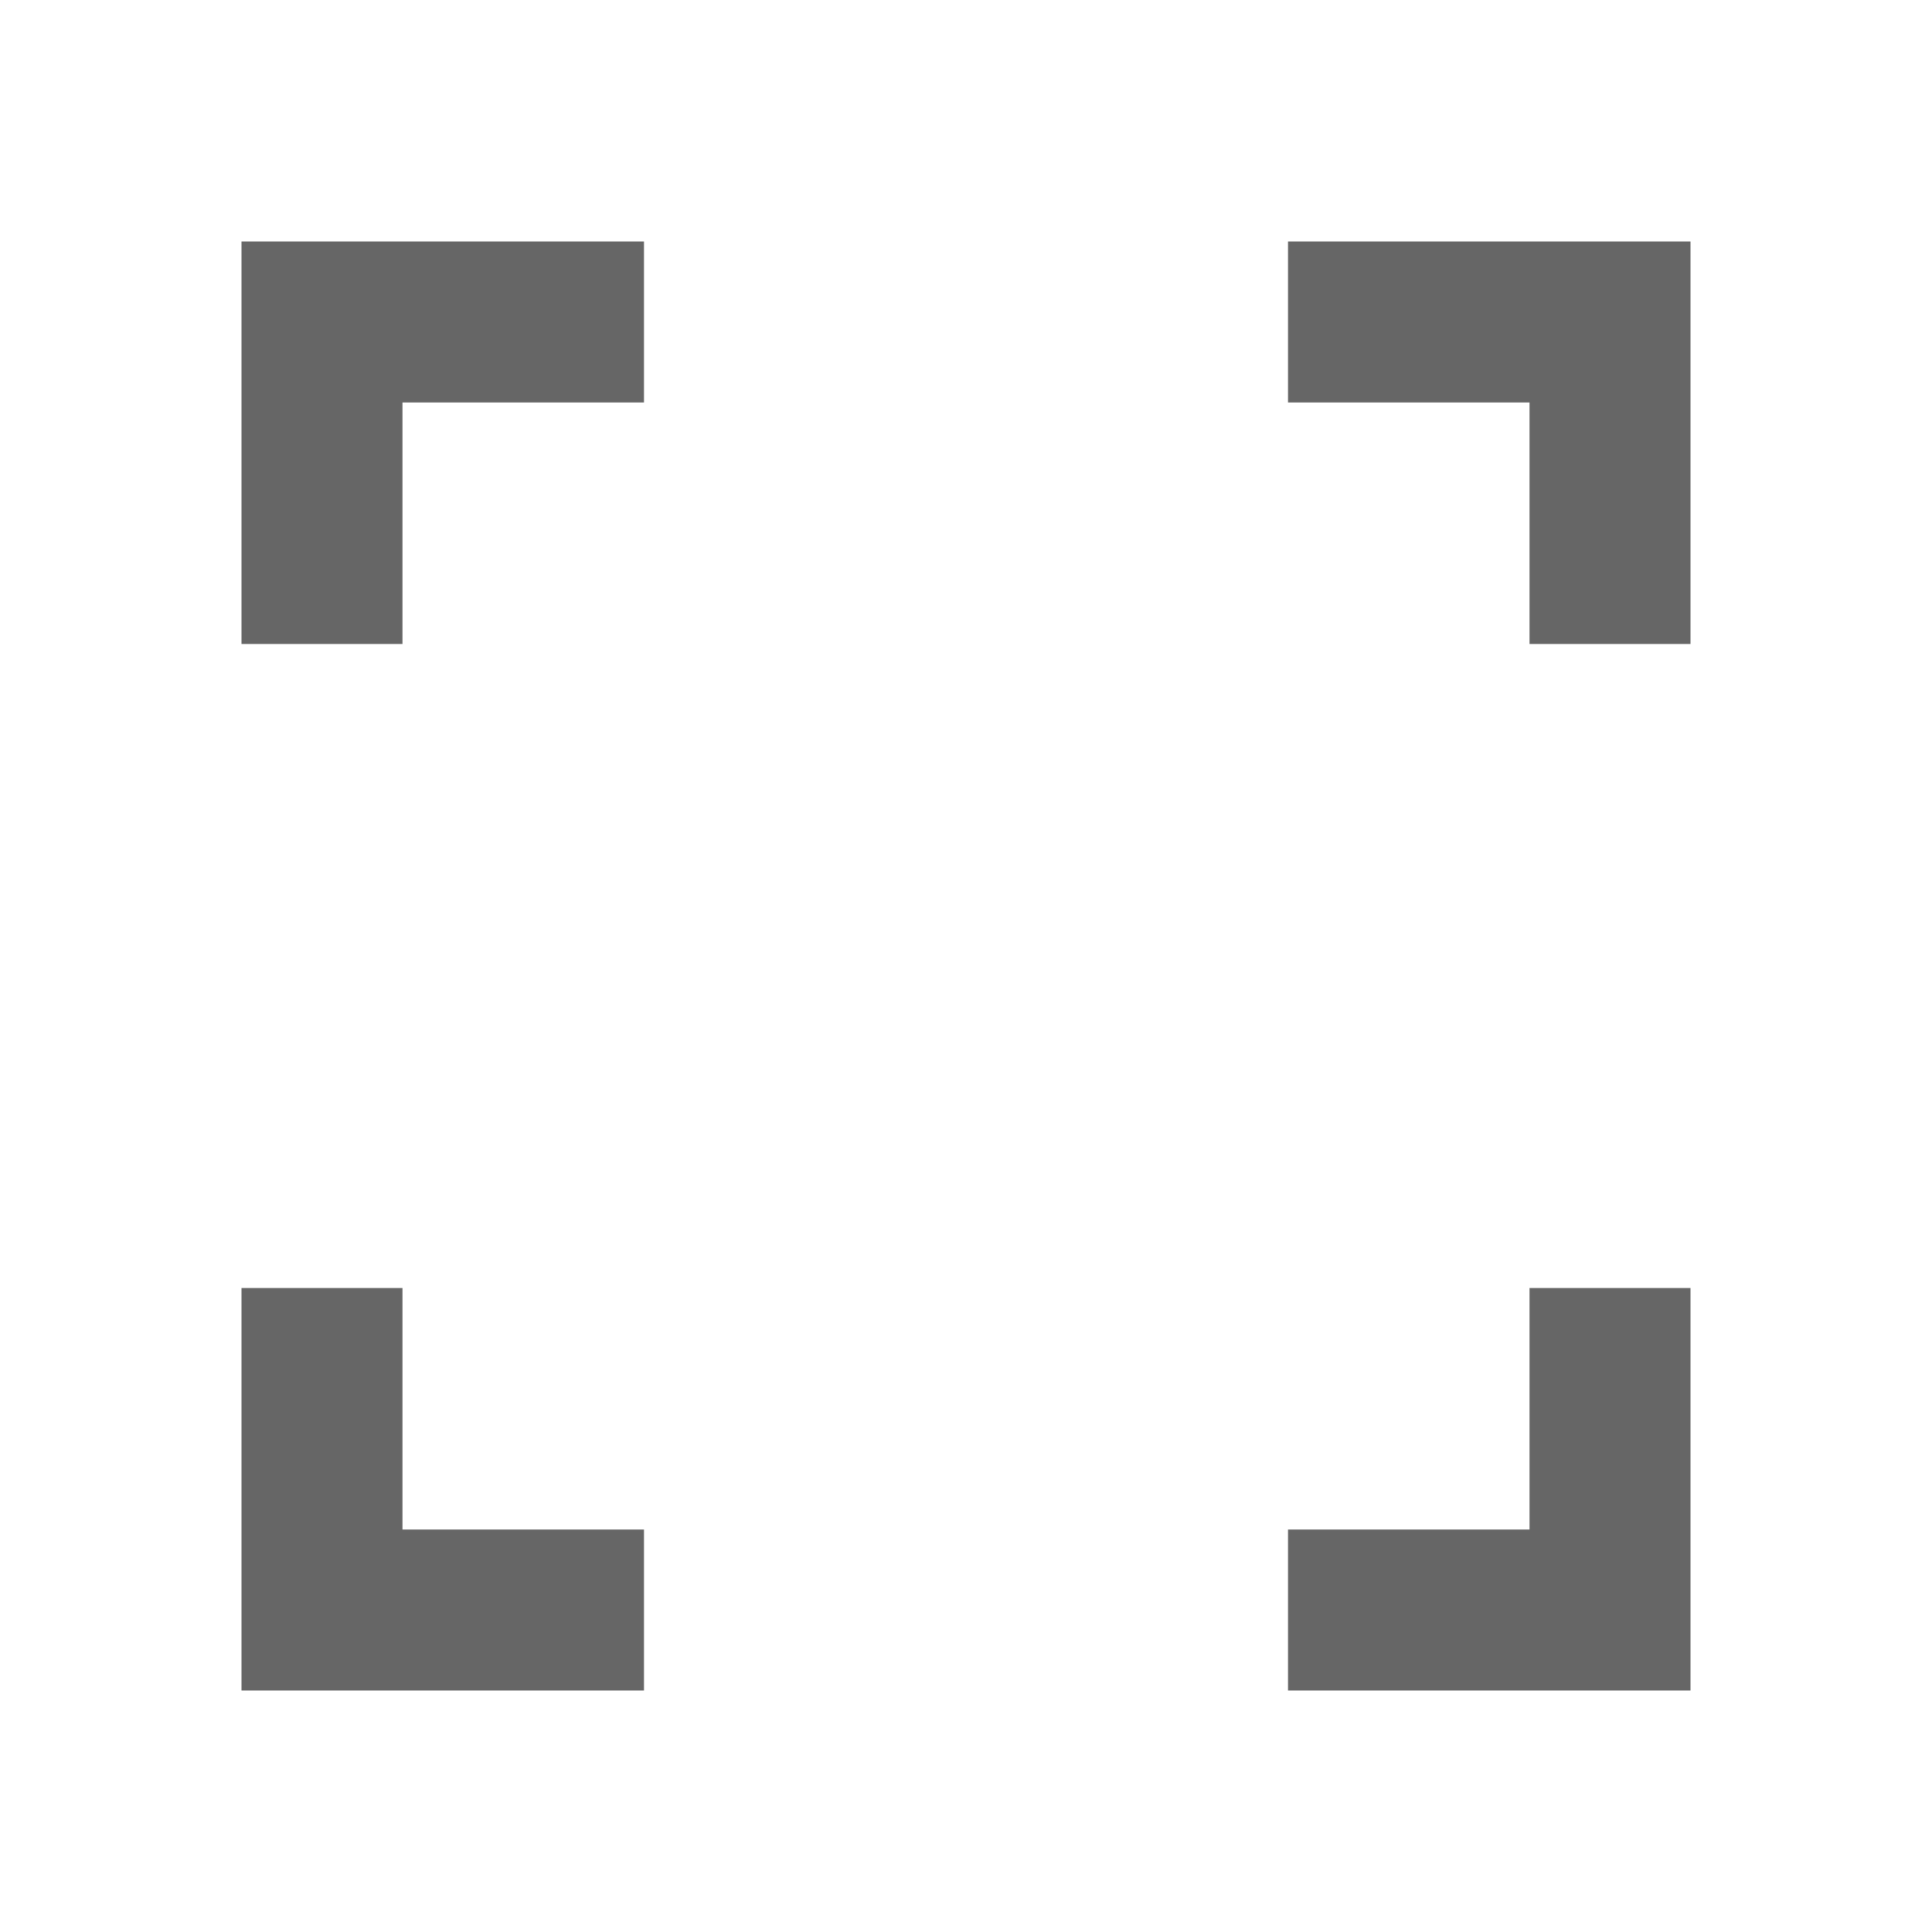
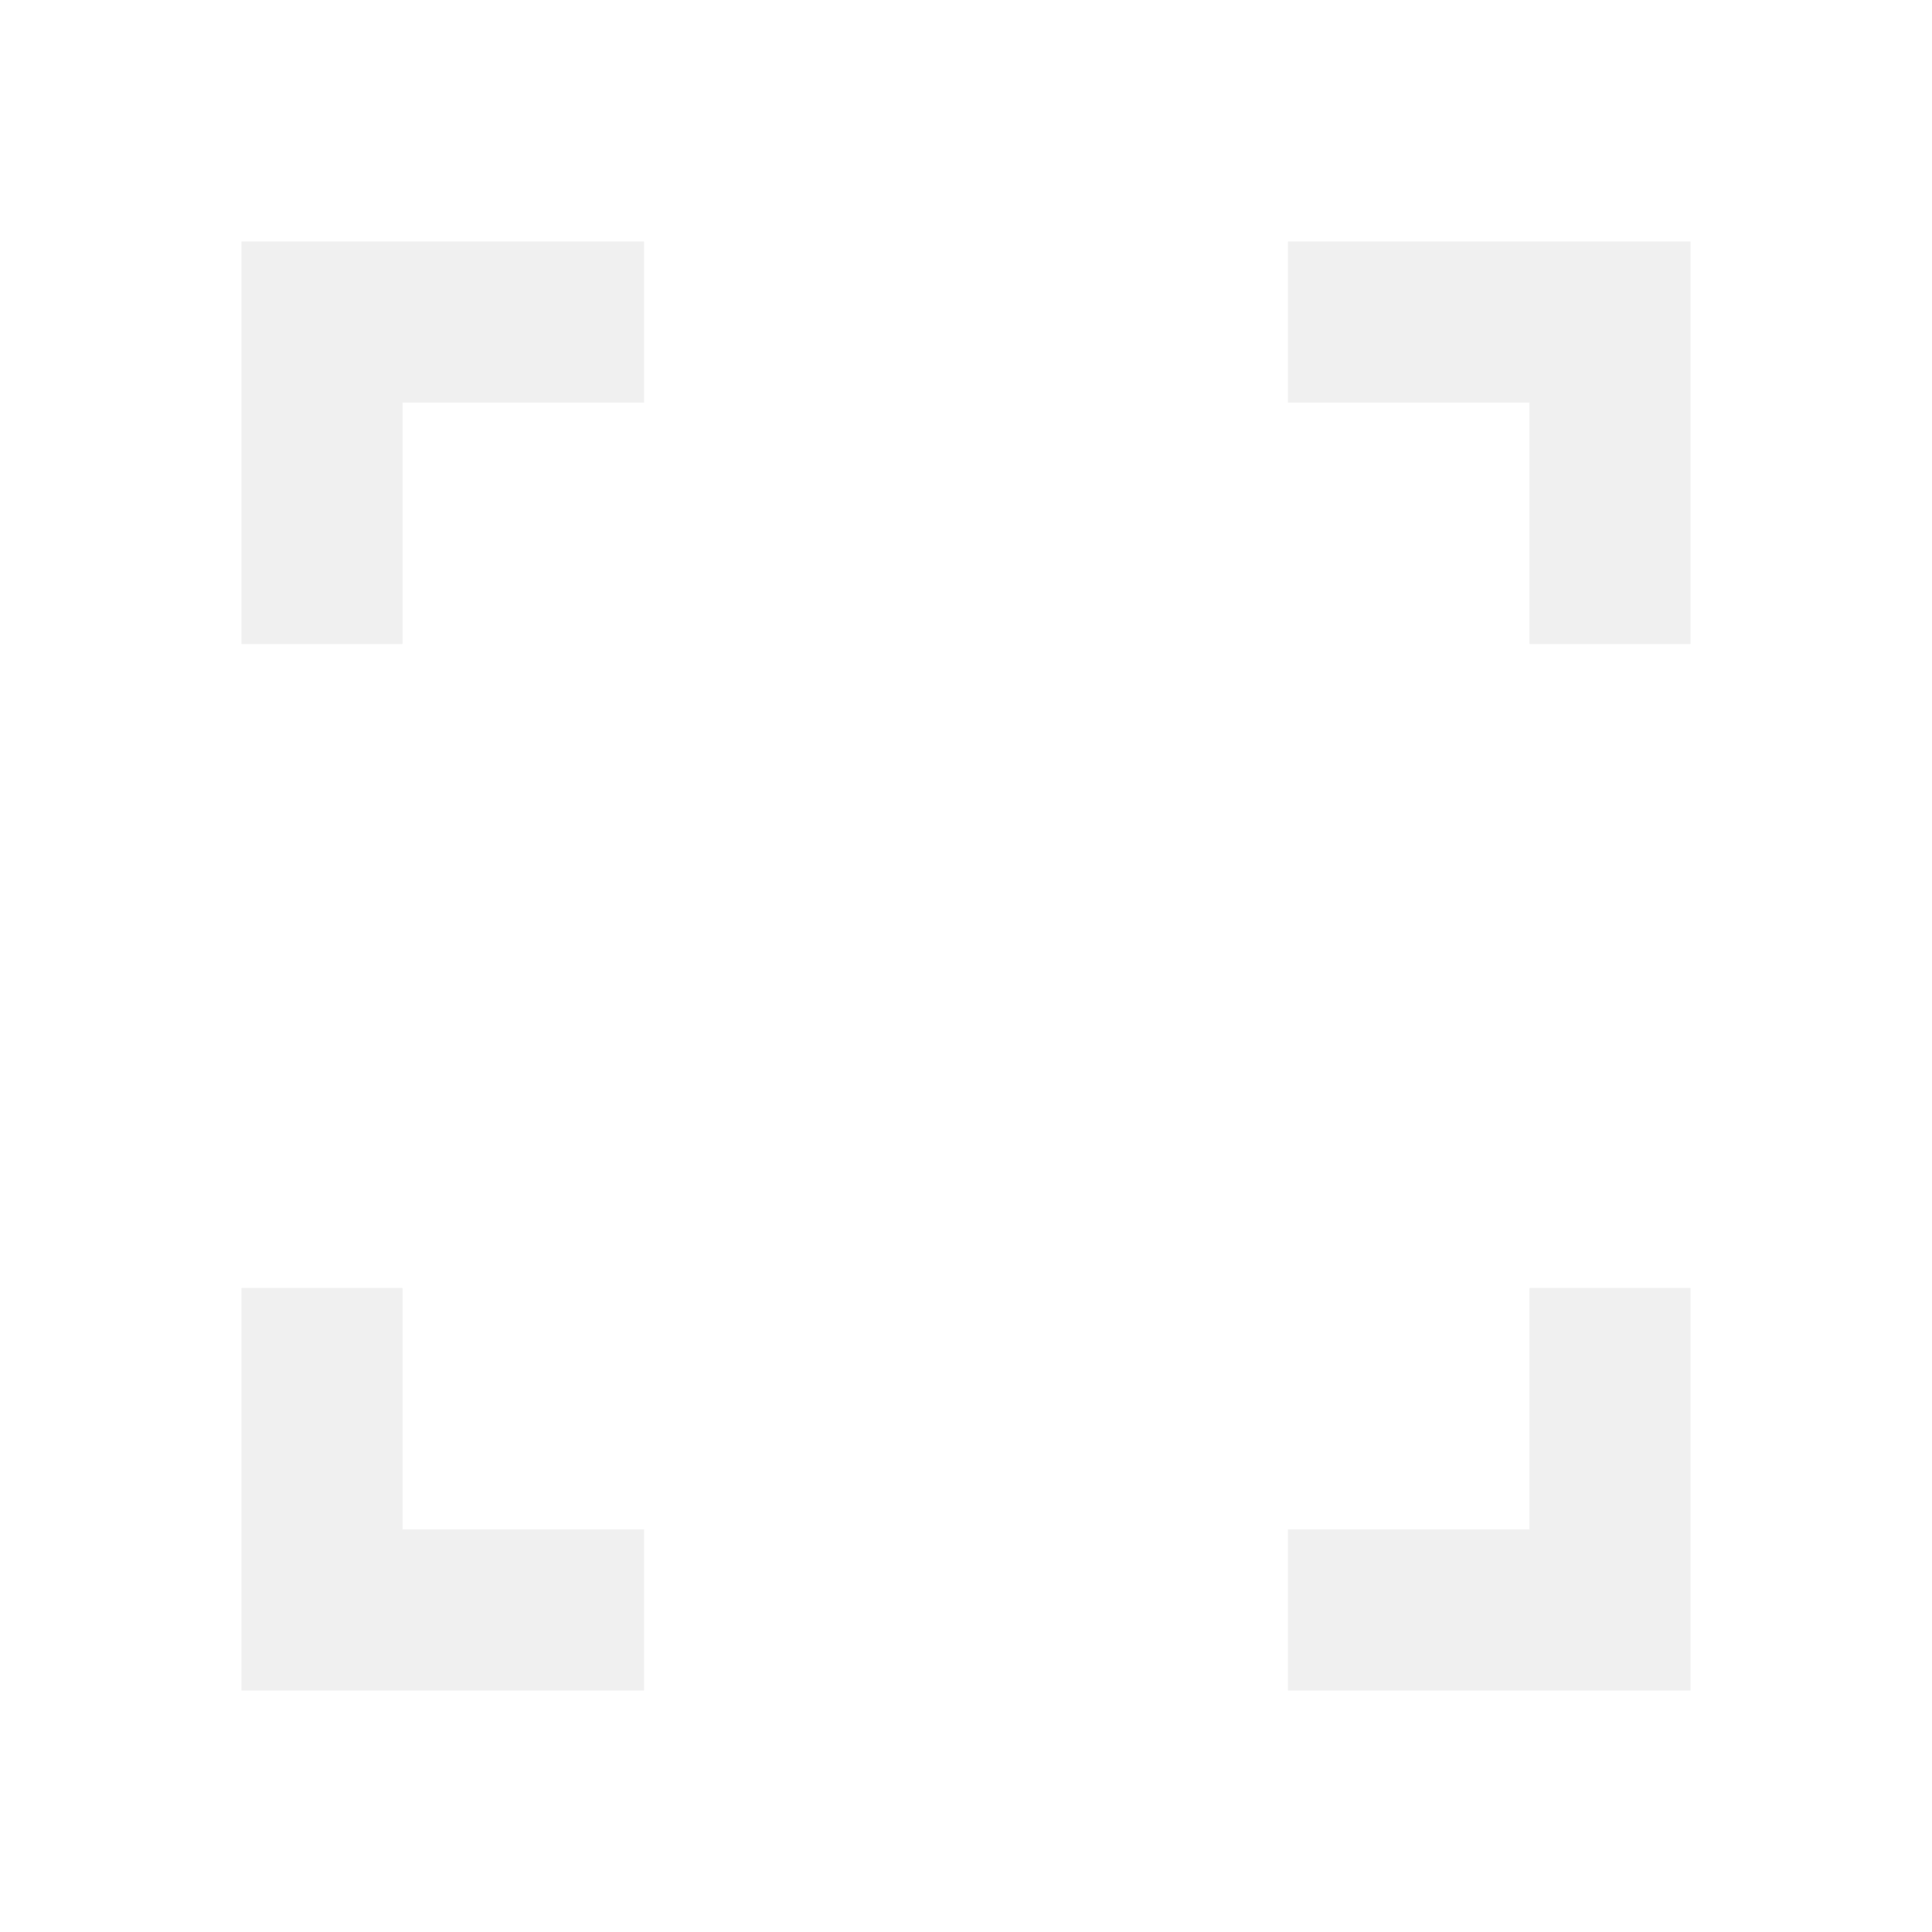
- <svg xmlns="http://www.w3.org/2000/svg" height="16px" viewBox="0 -960 960 960" width="16px" fill="#666666">
+ <svg xmlns="http://www.w3.org/2000/svg" height="16px" viewBox="0 -960 960 960" width="16px" fill="#F0F0F0">
  <path d="M120-120v-200h80v120h120v80H120Zm520 0v-80h120v-120h80v200H640ZM120-640v-200h200v80H200v120h-80Zm640 0v-120H640v-80h200v200h-80Z" />
</svg>
